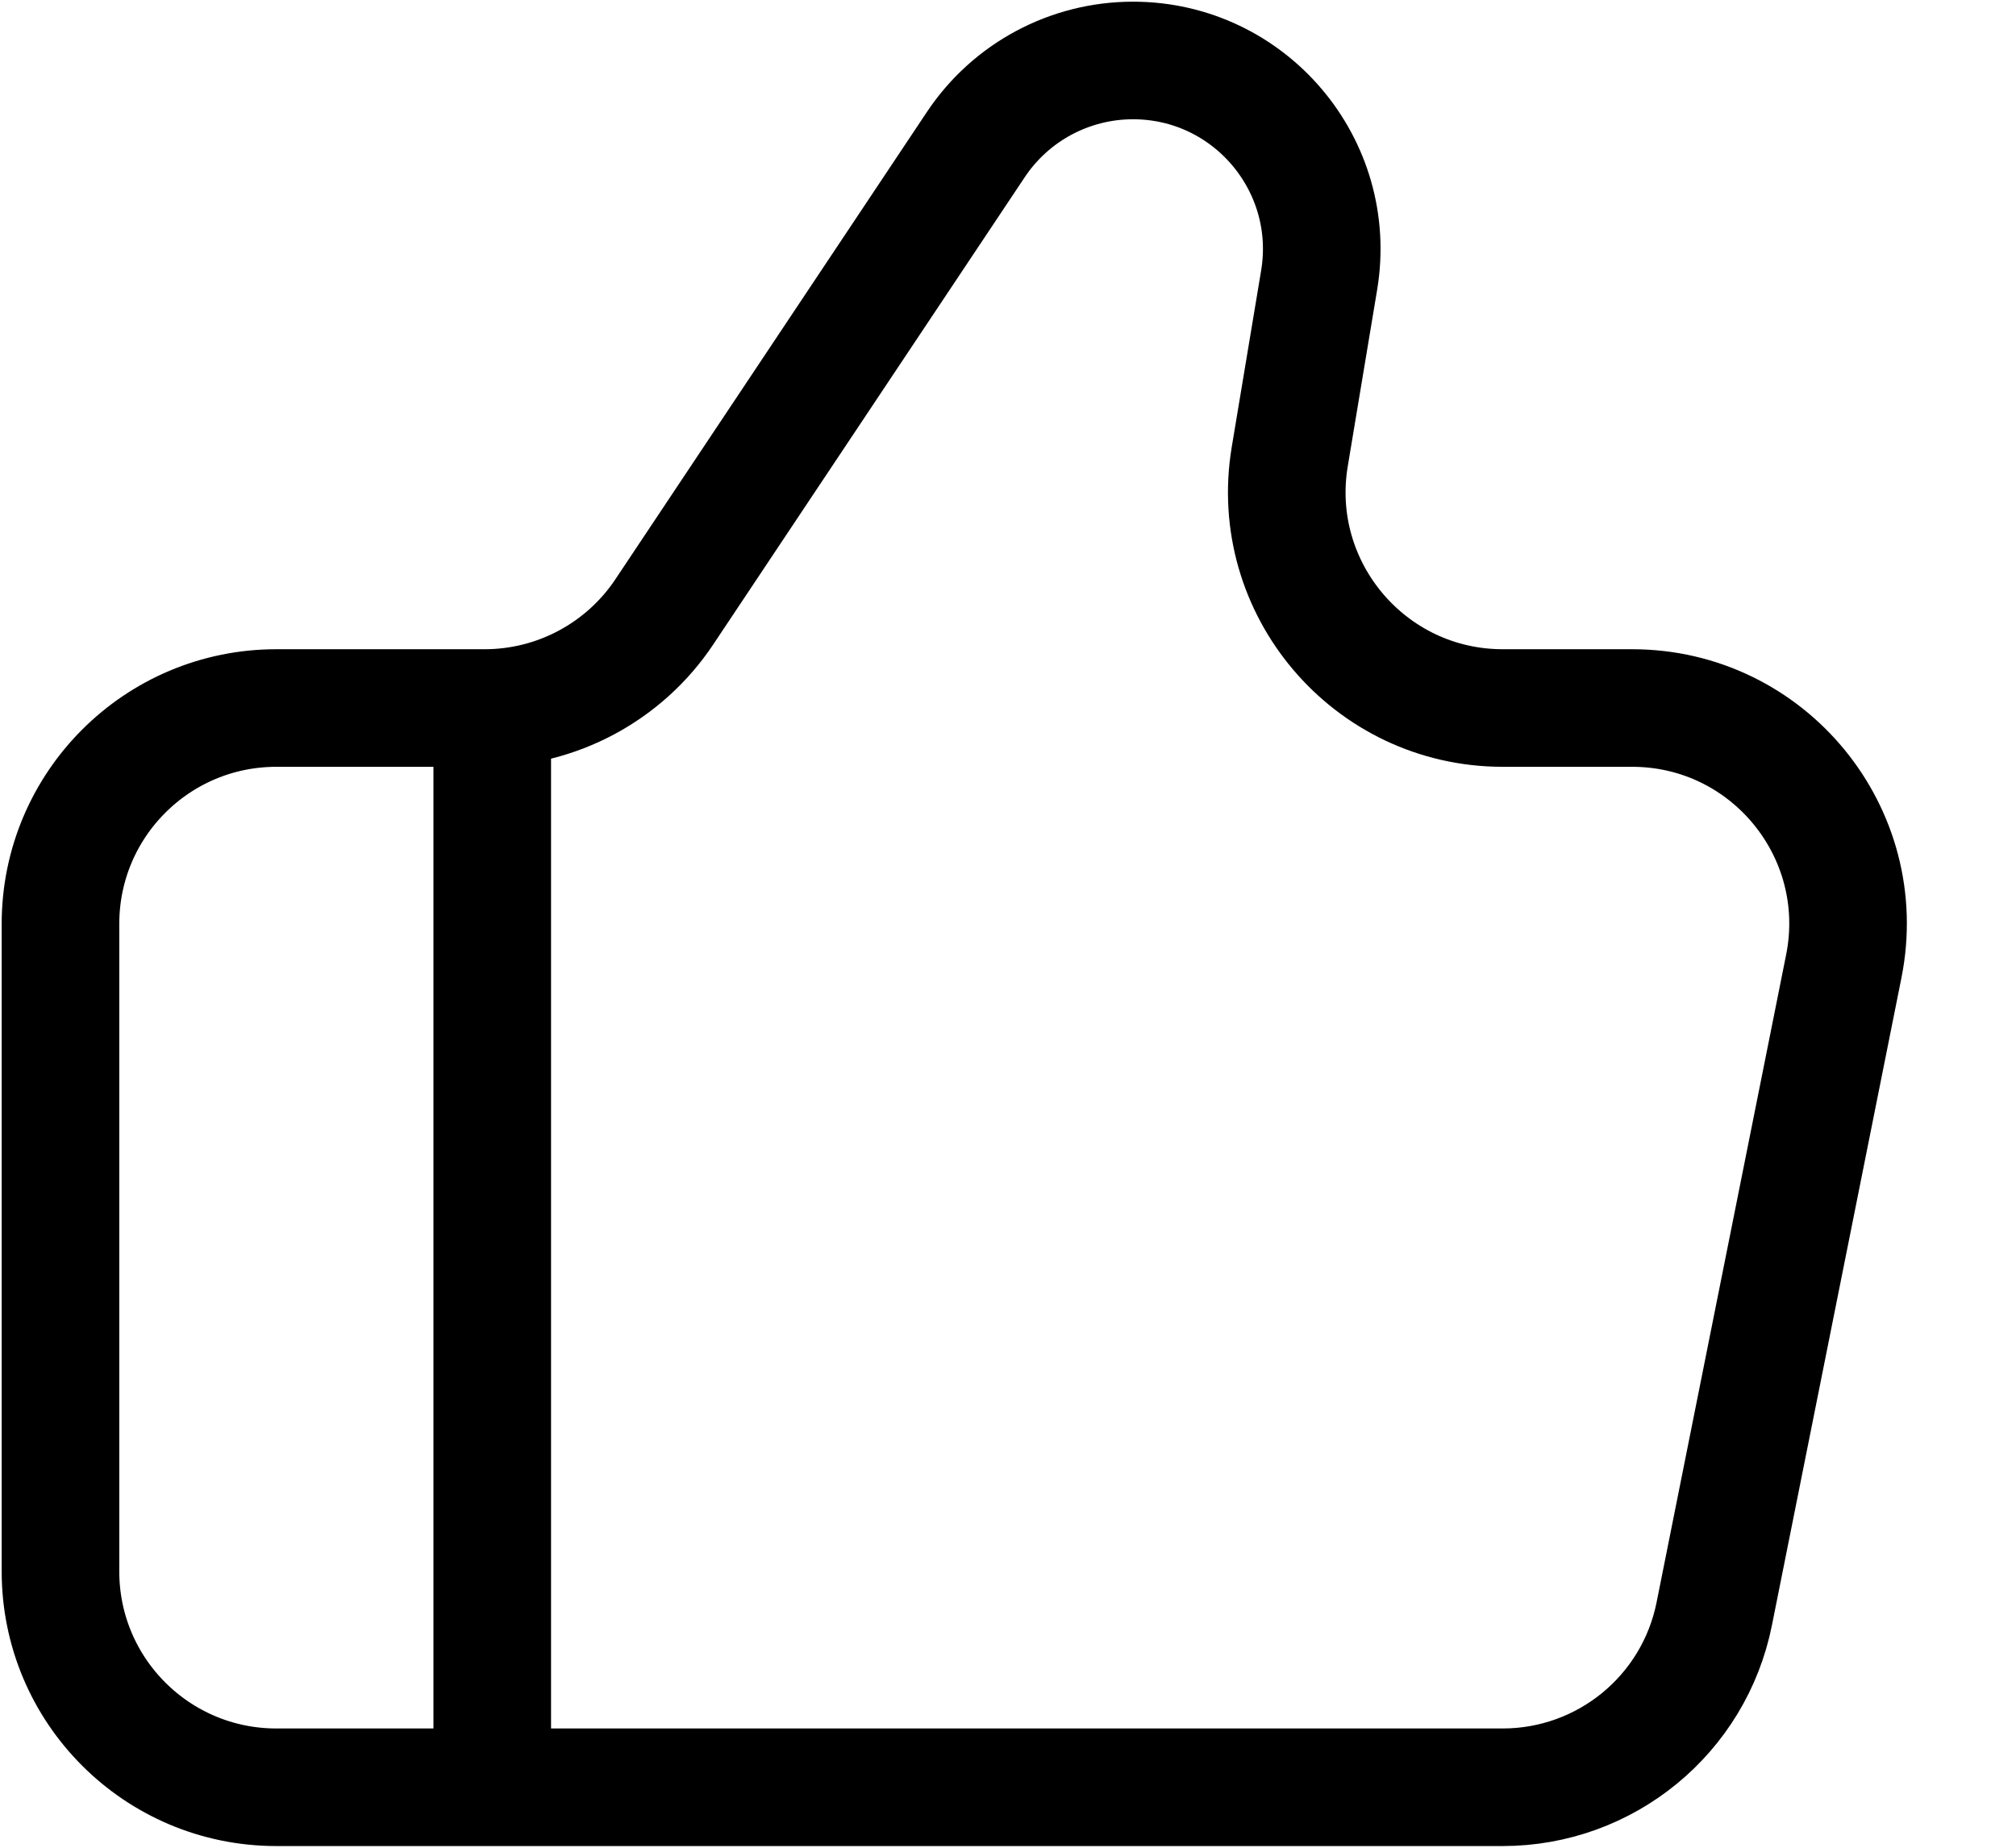
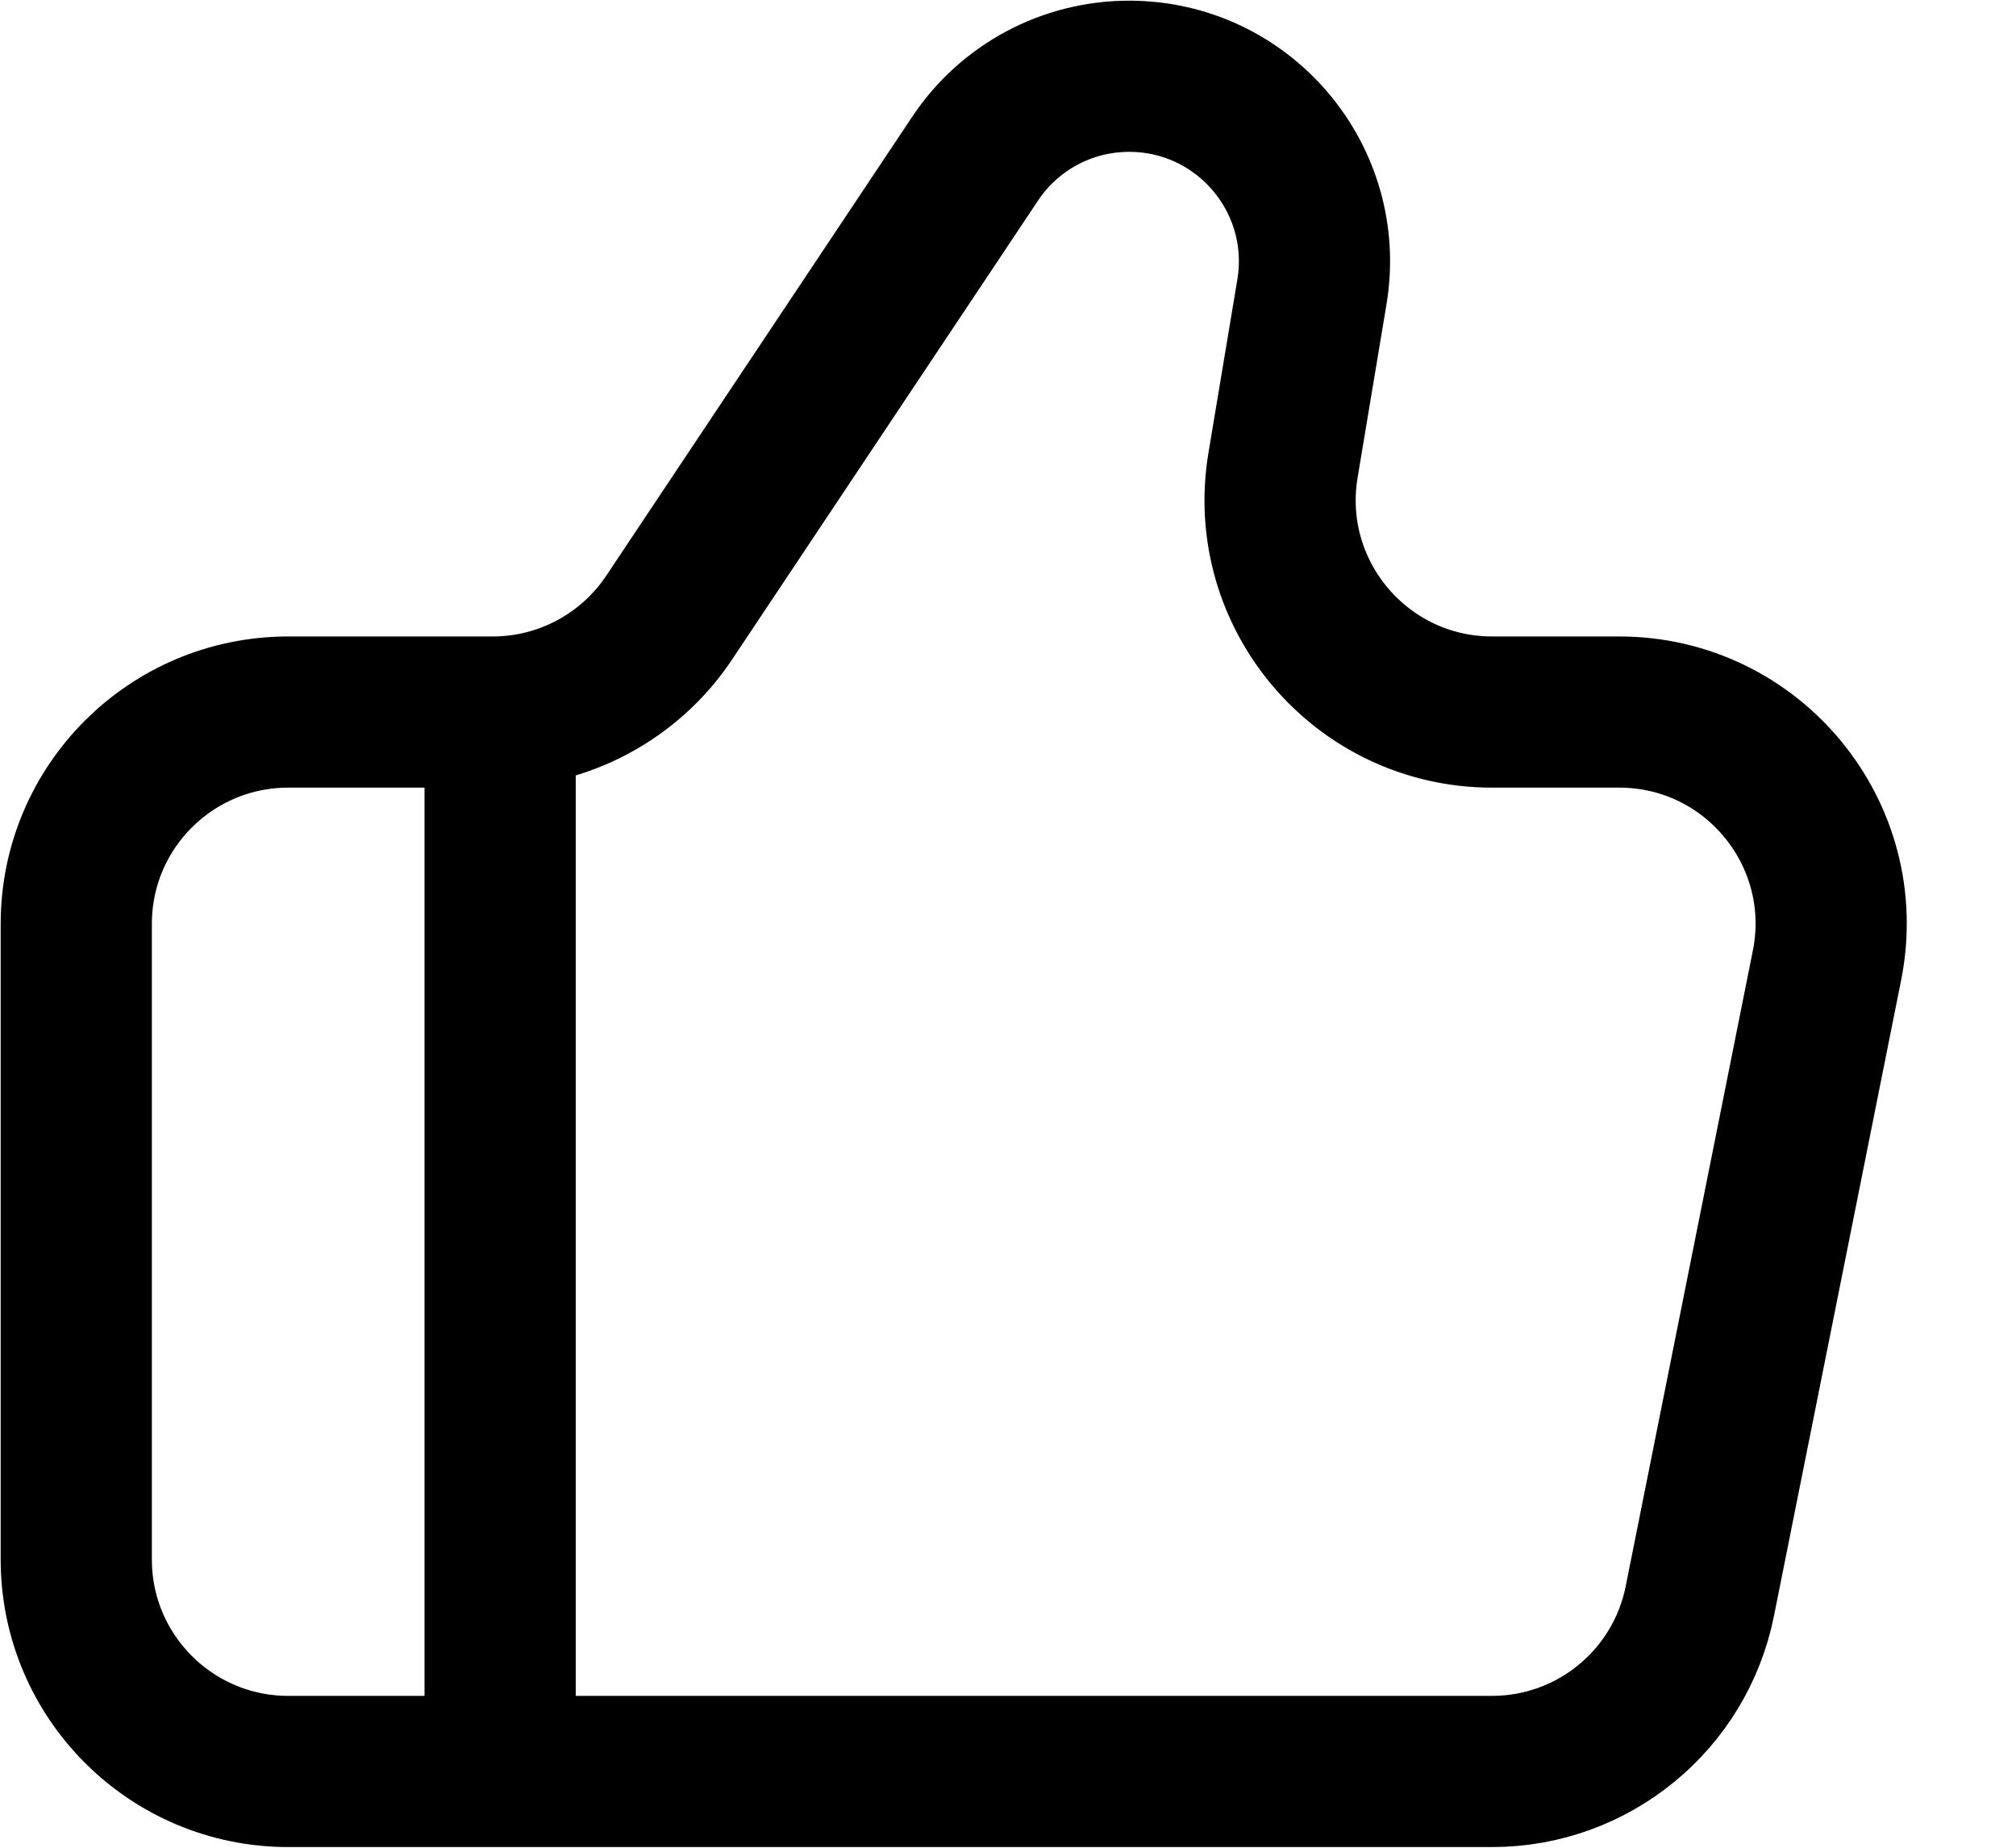
<svg xmlns="http://www.w3.org/2000/svg" width="12" height="11" viewBox="0 0 12 11" fill="none">
-   <path d="M8.944 10.64H1.645C0.935 10.64 0.36 10.065 0.36 9.355V5.5C0.36 4.79 0.935 4.215 1.645 4.215H2.885C3.314 4.215 3.716 4 3.954 3.643L5.809 0.86C6.017 0.548 6.368 0.36 6.744 0.36C7.438 0.36 7.966 0.983 7.852 1.668L7.677 2.719C7.547 3.502 8.151 4.215 8.945 4.215H9.715C10.526 4.215 11.134 4.957 10.975 5.752L10.204 9.607C10.084 10.208 9.557 10.64 8.944 10.64Z" stroke="black" stroke-width="0.7" stroke-linecap="round" stroke-linejoin="round" />
-   <path d="M2.93 4.215V10.64" stroke="black" stroke-width="0.7" />
+   <path d="M8.881 10.546H1.716C1.019 10.546 0.454 9.981 0.454 9.284V5.5C0.454 4.803 1.019 4.239 1.716 4.239H2.933C3.355 4.239 3.749 4.028 3.983 3.677L5.804 0.945C6.008 0.638 6.352 0.454 6.721 0.454C7.403 0.454 7.921 1.066 7.809 1.738L7.637 2.77C7.509 3.539 8.102 4.239 8.882 4.239H9.638C10.434 4.239 11.031 4.967 10.875 5.747L10.118 9.532C10 10.121 9.483 10.546 8.881 10.546Z" stroke="black" stroke-width="0.9" stroke-linecap="round" stroke-linejoin="round" />
+   <path d="M2.977 4.239V10.546" stroke="black" stroke-width="0.9" />
</svg>
